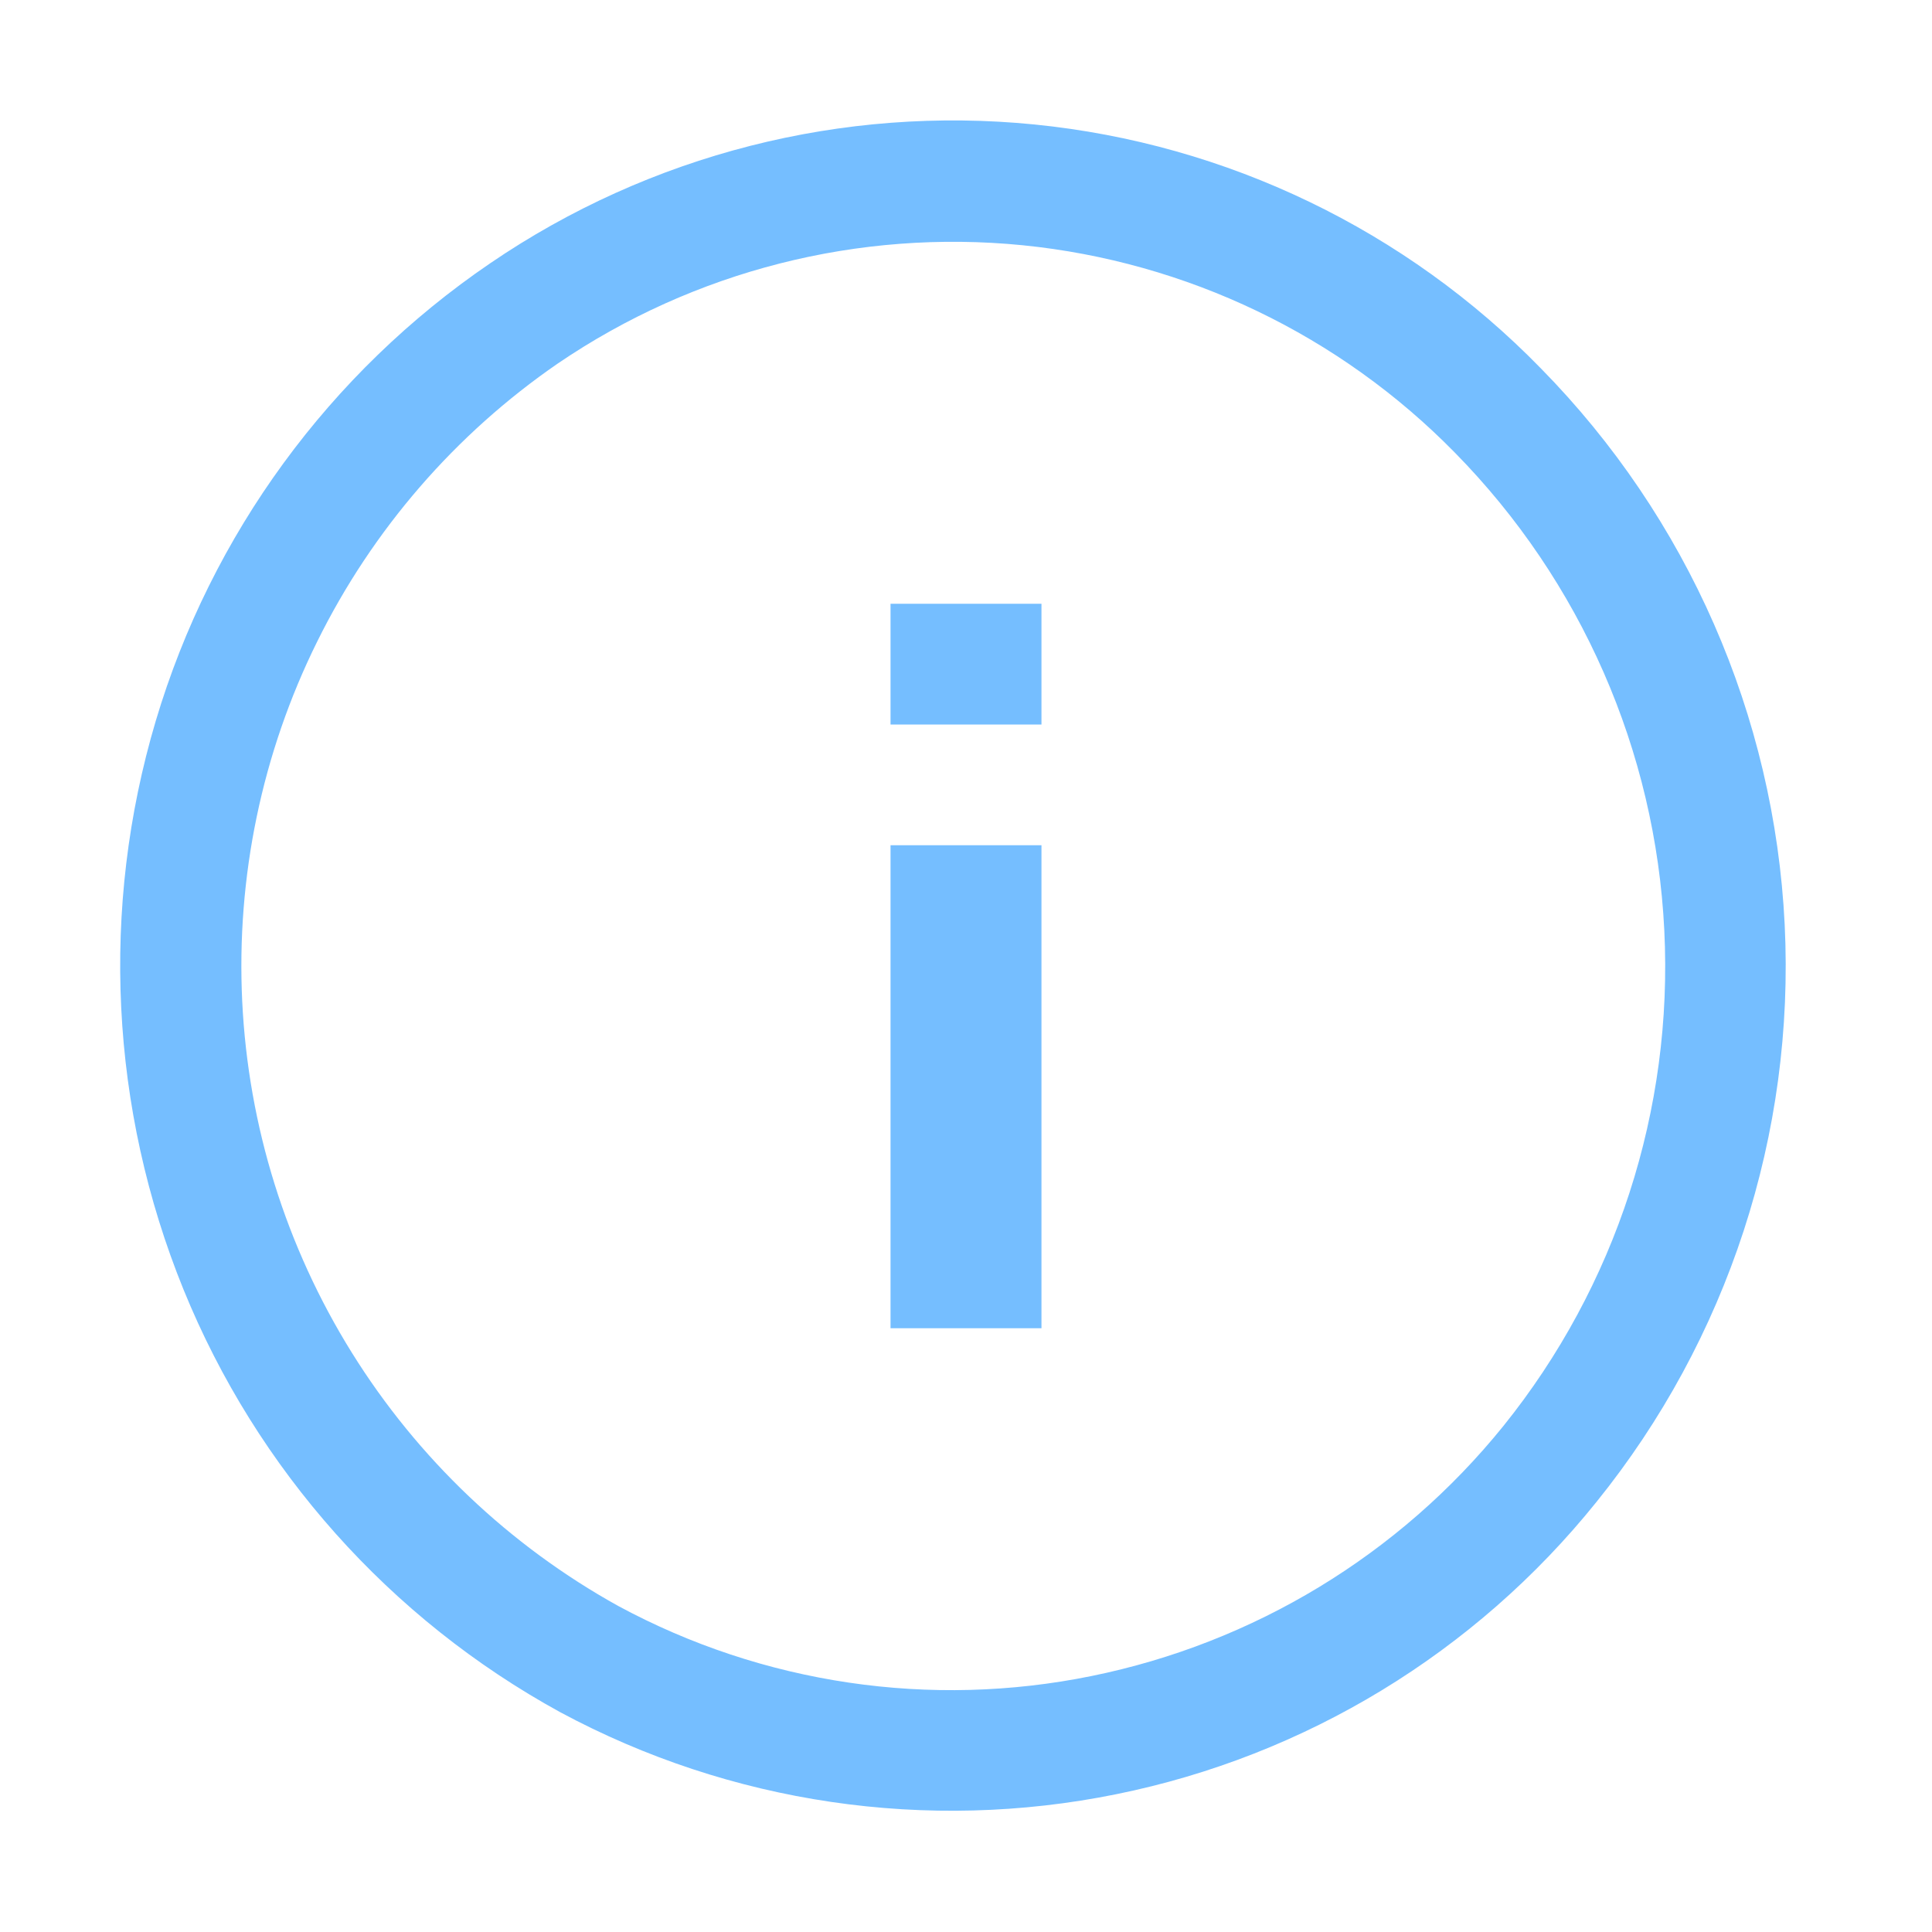
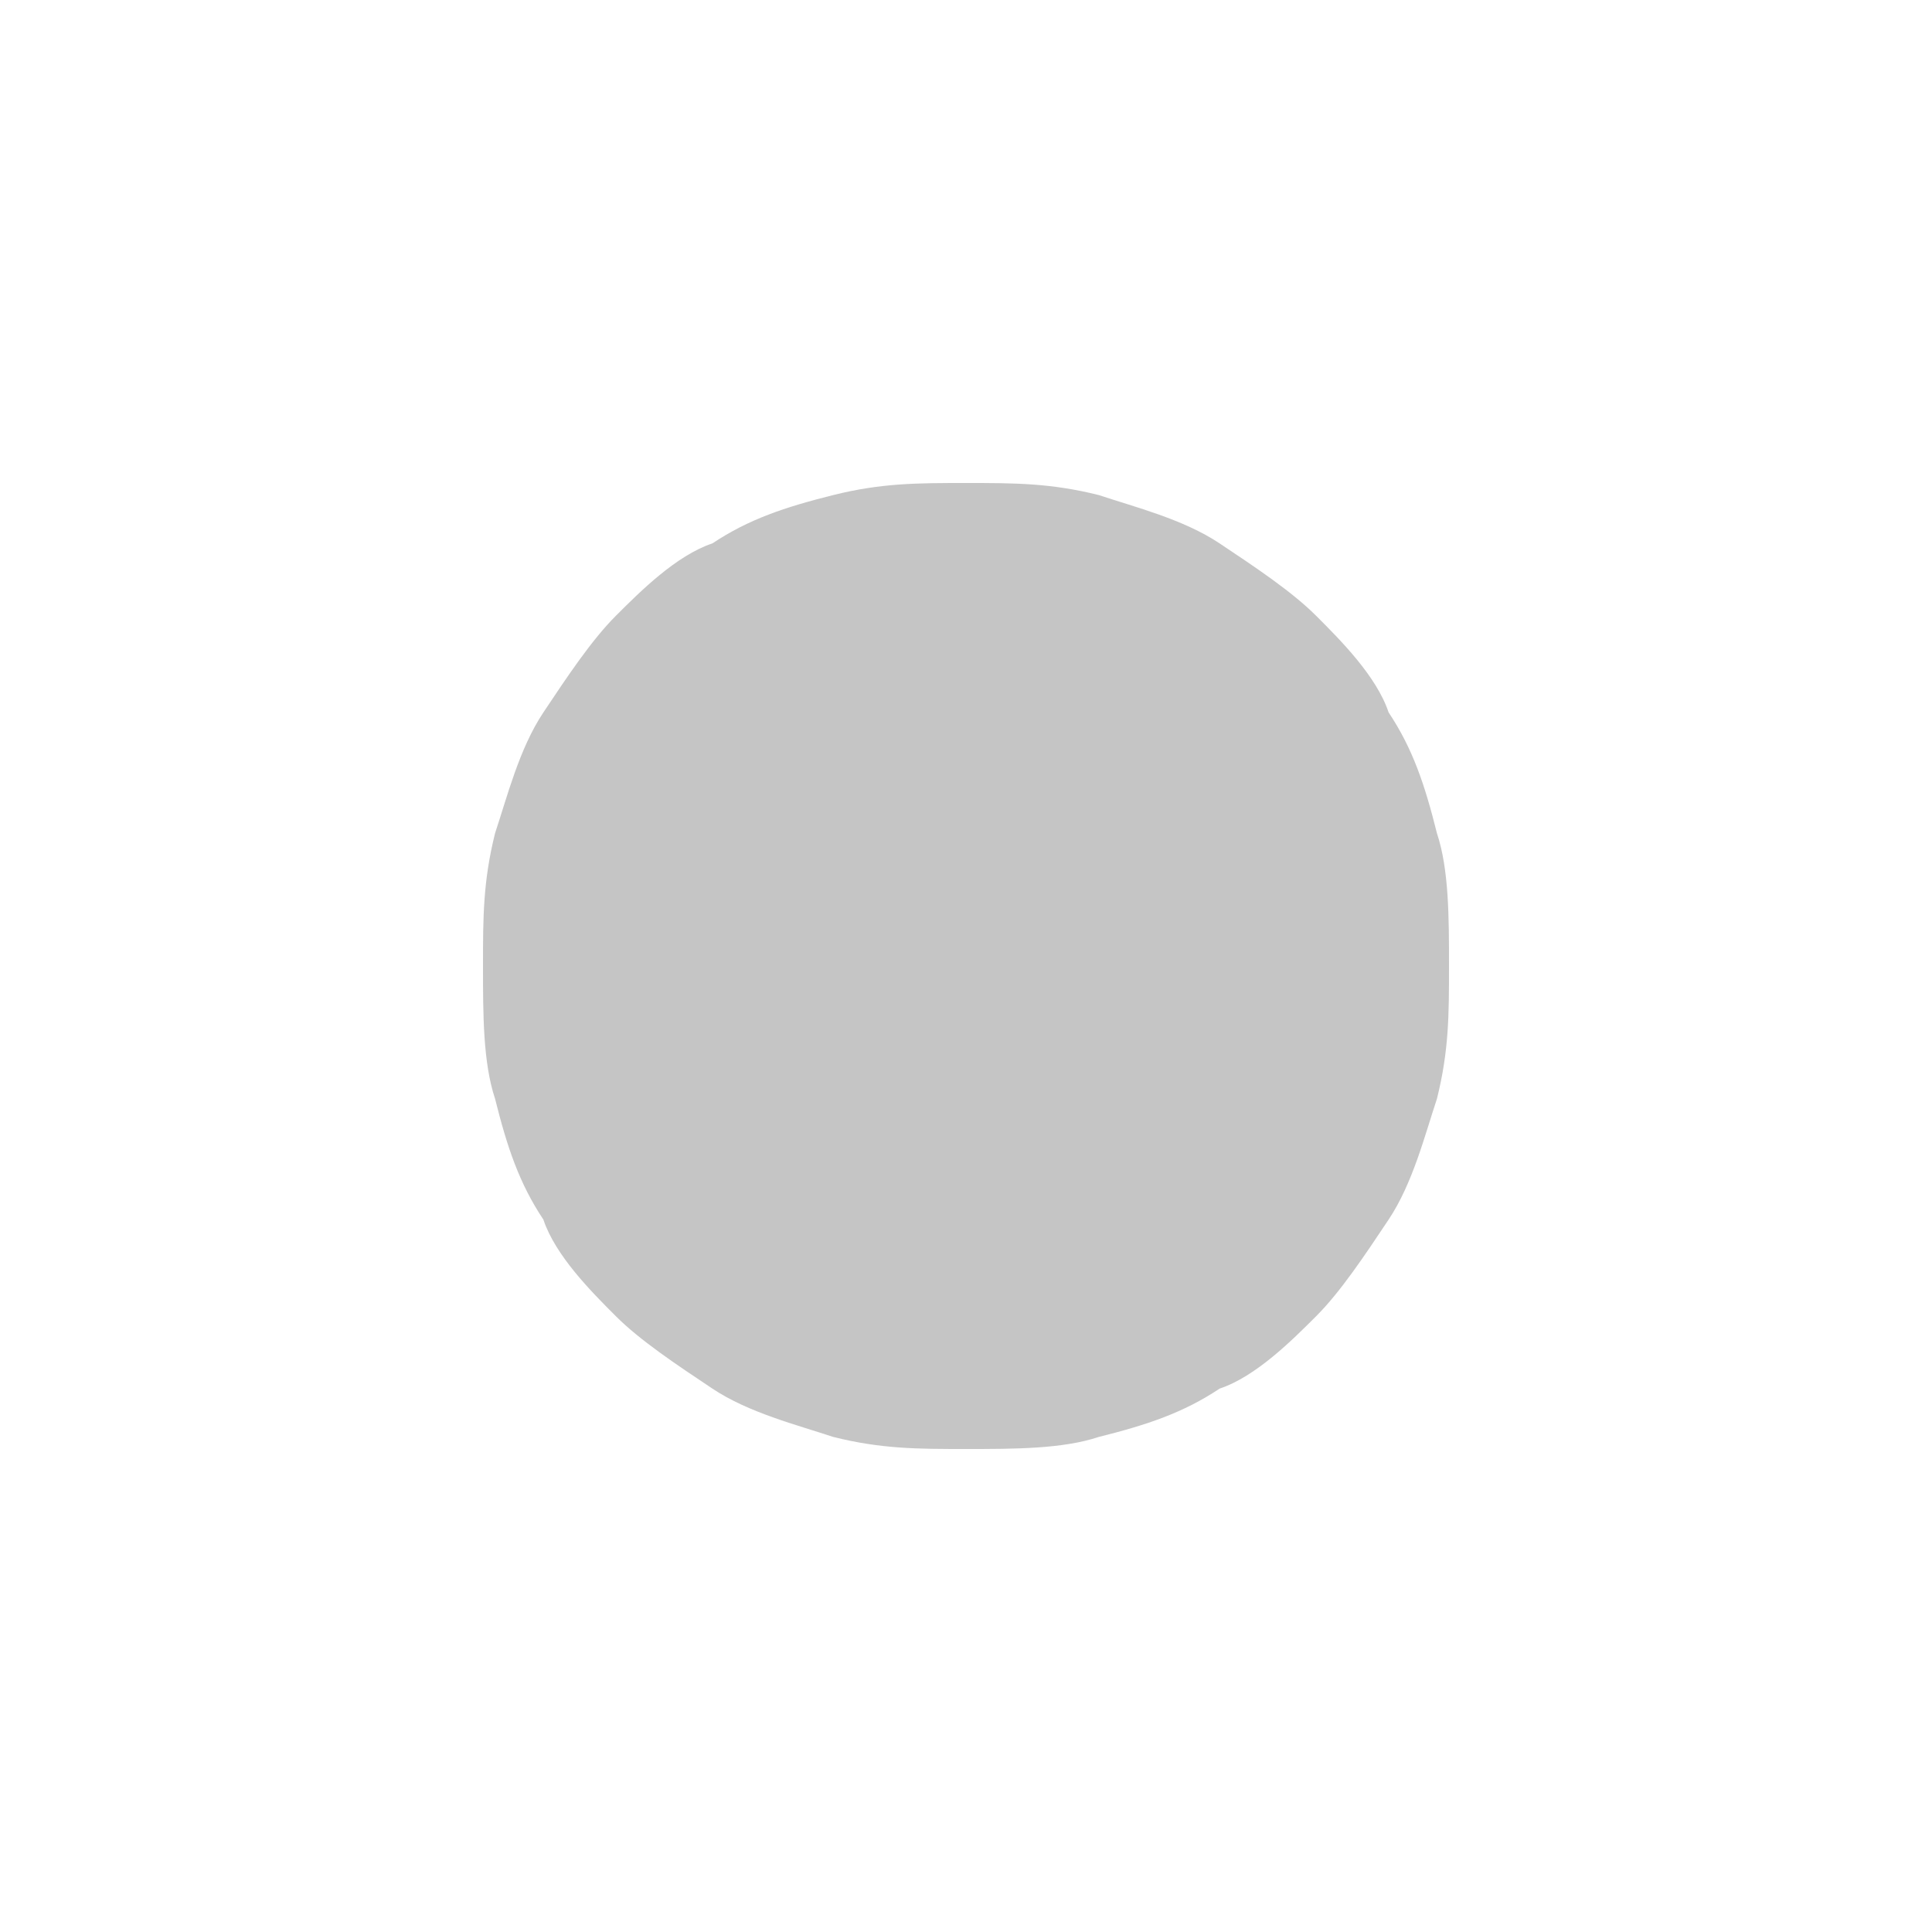
- <svg xmlns="http://www.w3.org/2000/svg" width="16" height="16" viewBox="0 0 16 16" fill="none">
-   <path fill-rule="evenodd" clip-rule="evenodd" d="M8.568 1.031C10.159 1.19 11.644 1.905 12.76 3.05C13.976 4.286 14.695 5.926 14.78 7.657C14.865 9.389 14.31 11.091 13.22 12.44C12.218 13.686 10.811 14.542 9.244 14.859C7.677 15.177 6.048 14.937 4.64 14.18C3.229 13.407 2.127 12.171 1.52 10.68C0.911 9.182 0.829 7.52 1.29 5.97C1.75 4.425 2.728 3.087 4.06 2.18C5.381 1.279 6.977 0.872 8.568 1.031ZM9.04 13.88C10.383 13.607 11.589 12.876 12.45 11.81C13.383 10.651 13.857 9.19 13.783 7.704C13.71 6.218 13.093 4.811 12.05 3.75C11.095 2.775 9.827 2.167 8.469 2.031C7.111 1.896 5.749 2.242 4.62 3.01C3.77 3.595 3.084 4.388 2.627 5.313C2.169 6.237 1.956 7.264 2.006 8.294C2.056 9.325 2.368 10.325 2.913 11.201C3.458 12.077 4.218 12.8 5.12 13.3C6.318 13.947 7.706 14.152 9.04 13.88ZM7.375 6L8.625 6L8.625 5L7.375 5L7.375 6ZM8.625 7L8.625 11L7.375 11L7.375 7L8.625 7Z" fill="#75BEFF" />
+ <svg xmlns="http://www.w3.org/2000/svg" version="1.1" id="Layer_1" x="0px" y="0px" viewBox="-297 389 16 16" style="enable-background:new -297 389 16 16;" xml:space="preserve">
+   <style type="text/css">
+ 	.st0{fill:#C5C5C5;}
+ </style>
+   <path class="st0" d="M-289,393c0.4,0,0.7,0,1.1,0.1c0.3,0.1,0.7,0.2,1,0.4c0.3,0.2,0.6,0.4,0.8,0.6c0.2,0.2,0.5,0.5,0.6,0.8  c0.2,0.3,0.3,0.6,0.4,1c0.1,0.3,0.1,0.7,0.1,1.1s0,0.7-0.1,1.1c-0.1,0.3-0.2,0.7-0.4,1c-0.2,0.3-0.4,0.6-0.6,0.8  c-0.2,0.2-0.5,0.5-0.8,0.6c-0.3,0.2-0.6,0.3-1,0.4c-0.3,0.1-0.7,0.1-1.1,0.1s-0.7,0-1.1-0.1c-0.3-0.1-0.7-0.2-1-0.4  c-0.3-0.2-0.6-0.4-0.8-0.6c-0.2-0.2-0.5-0.5-0.6-0.8c-0.2-0.3-0.3-0.6-0.4-1c-0.1-0.3-0.1-0.7-0.1-1.1s0-0.7,0.1-1.1  c0.1-0.3,0.2-0.7,0.4-1c0.2-0.3,0.4-0.6,0.6-0.8c0.2-0.2,0.5-0.5,0.8-0.6c0.3-0.2,0.6-0.3,1-0.4C-289.7,393-289.4,393-289,393z" />
</svg>
